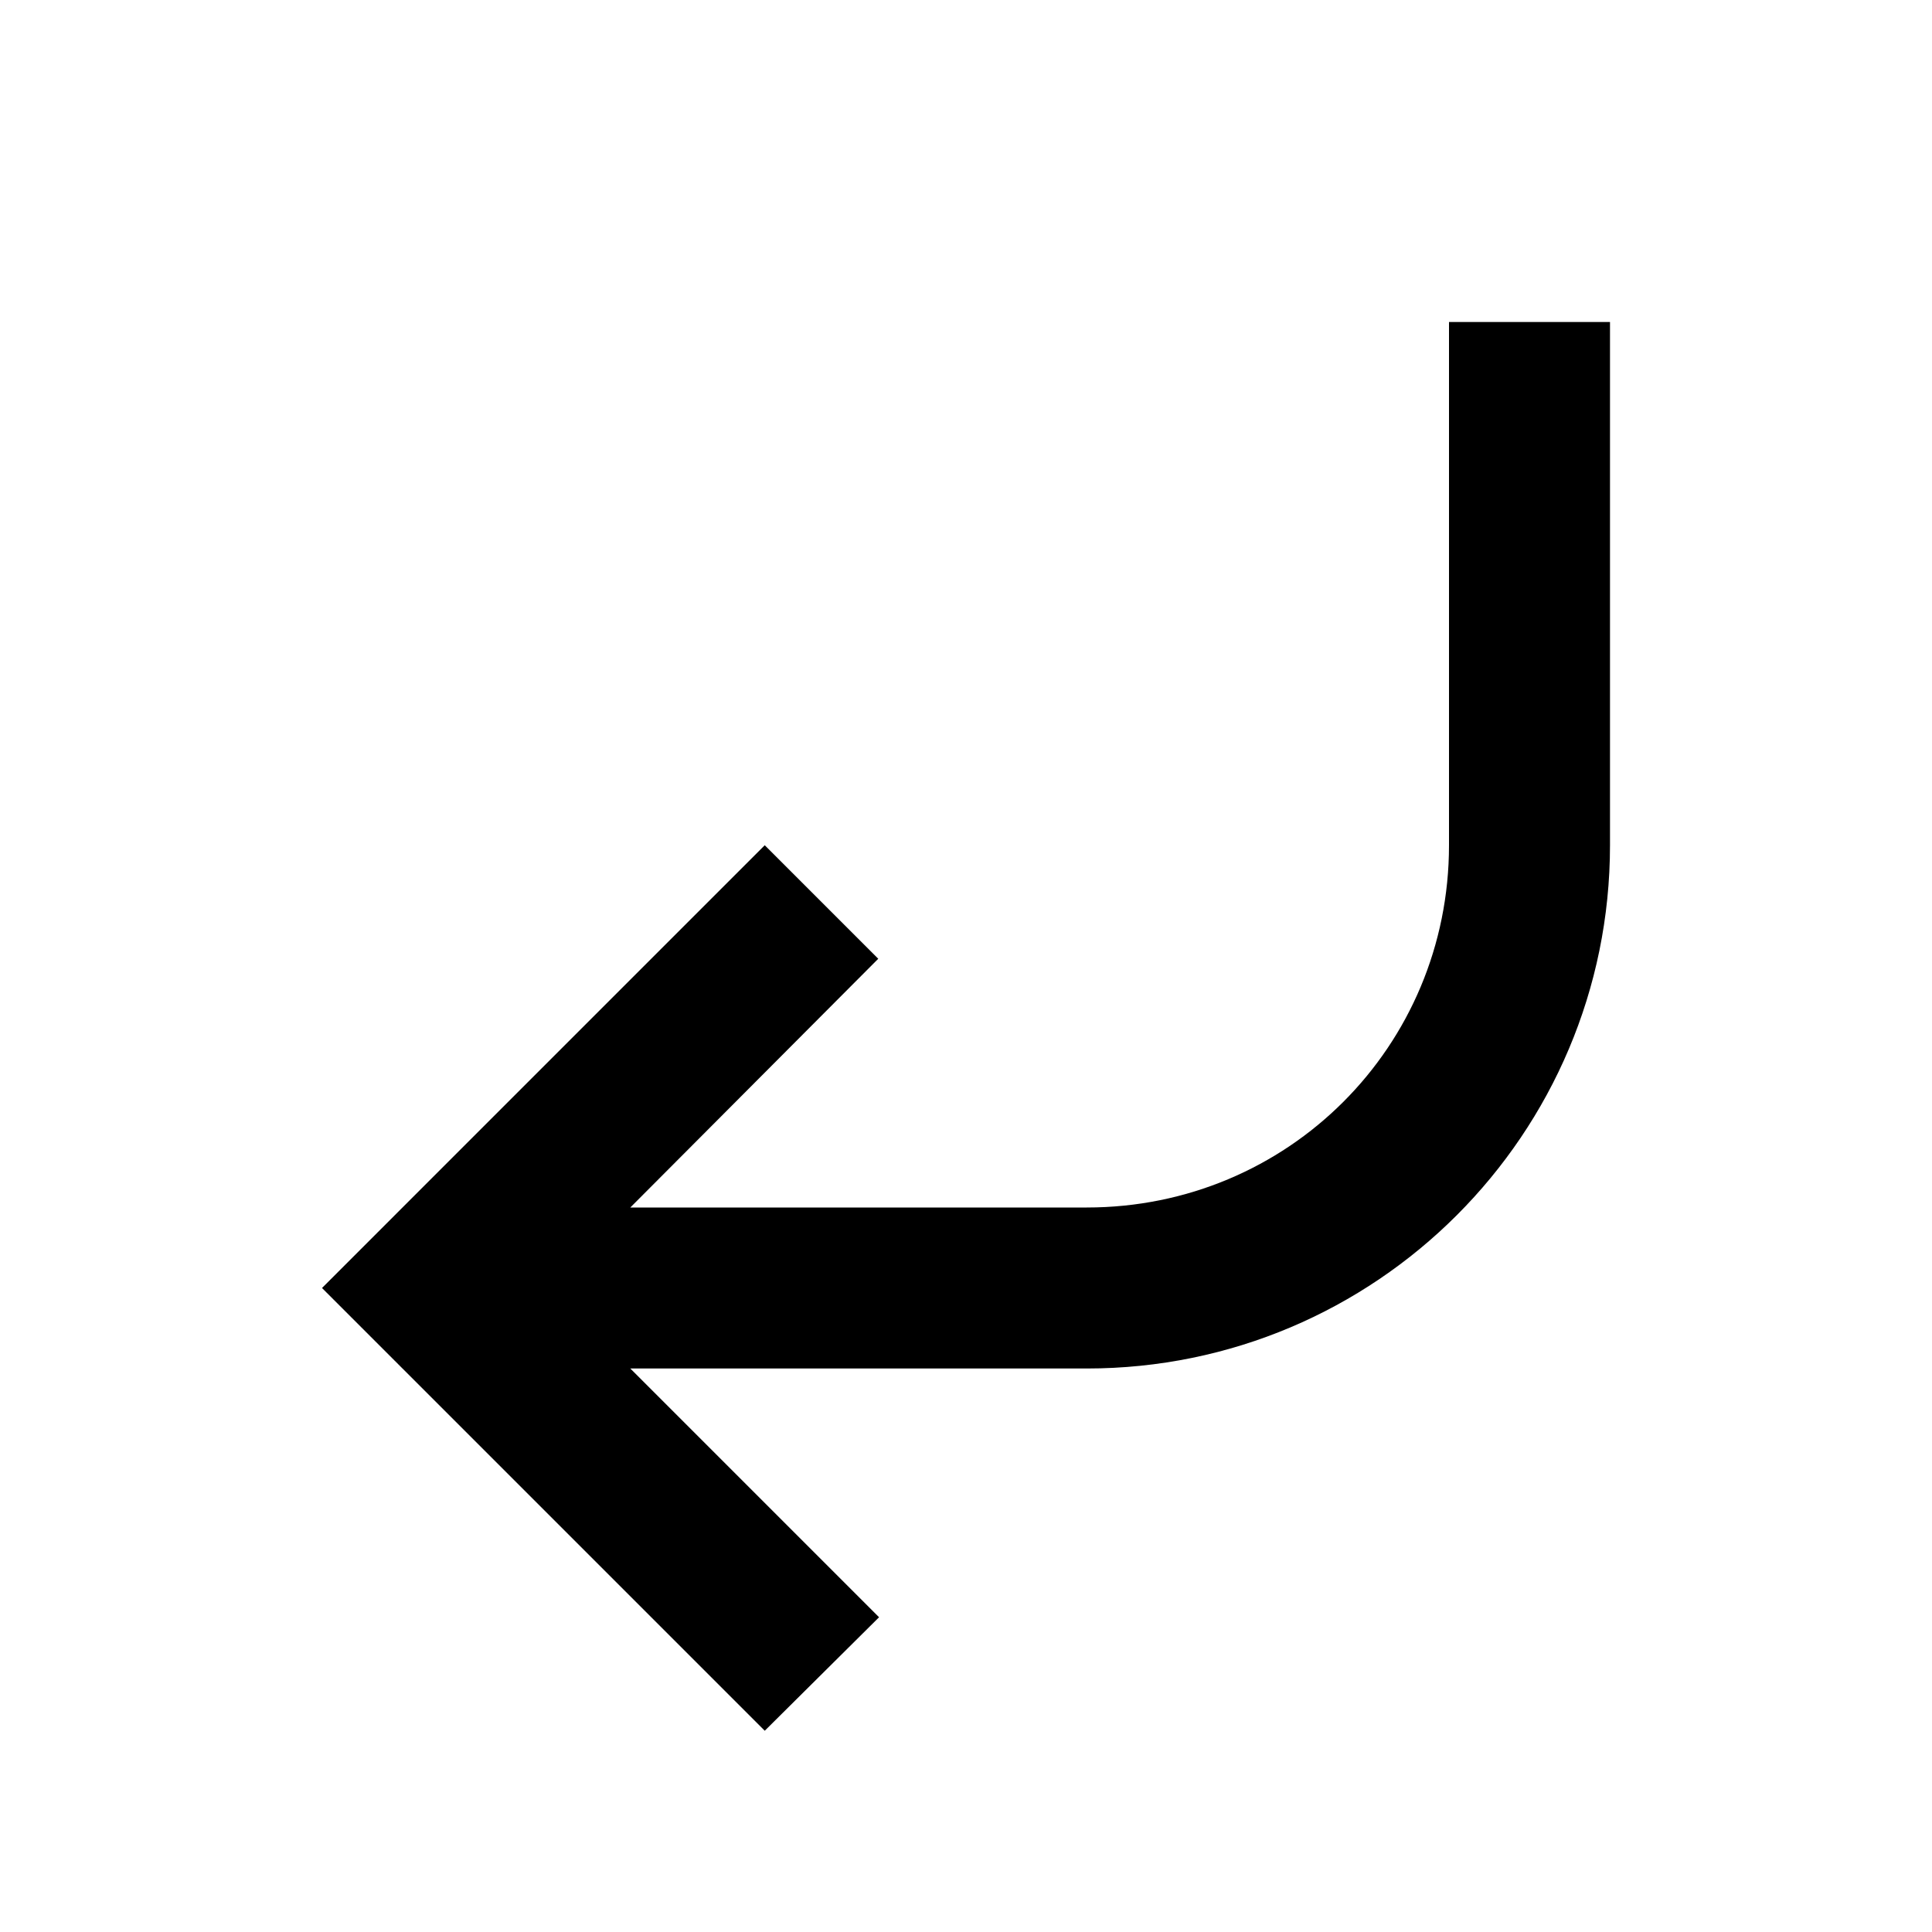
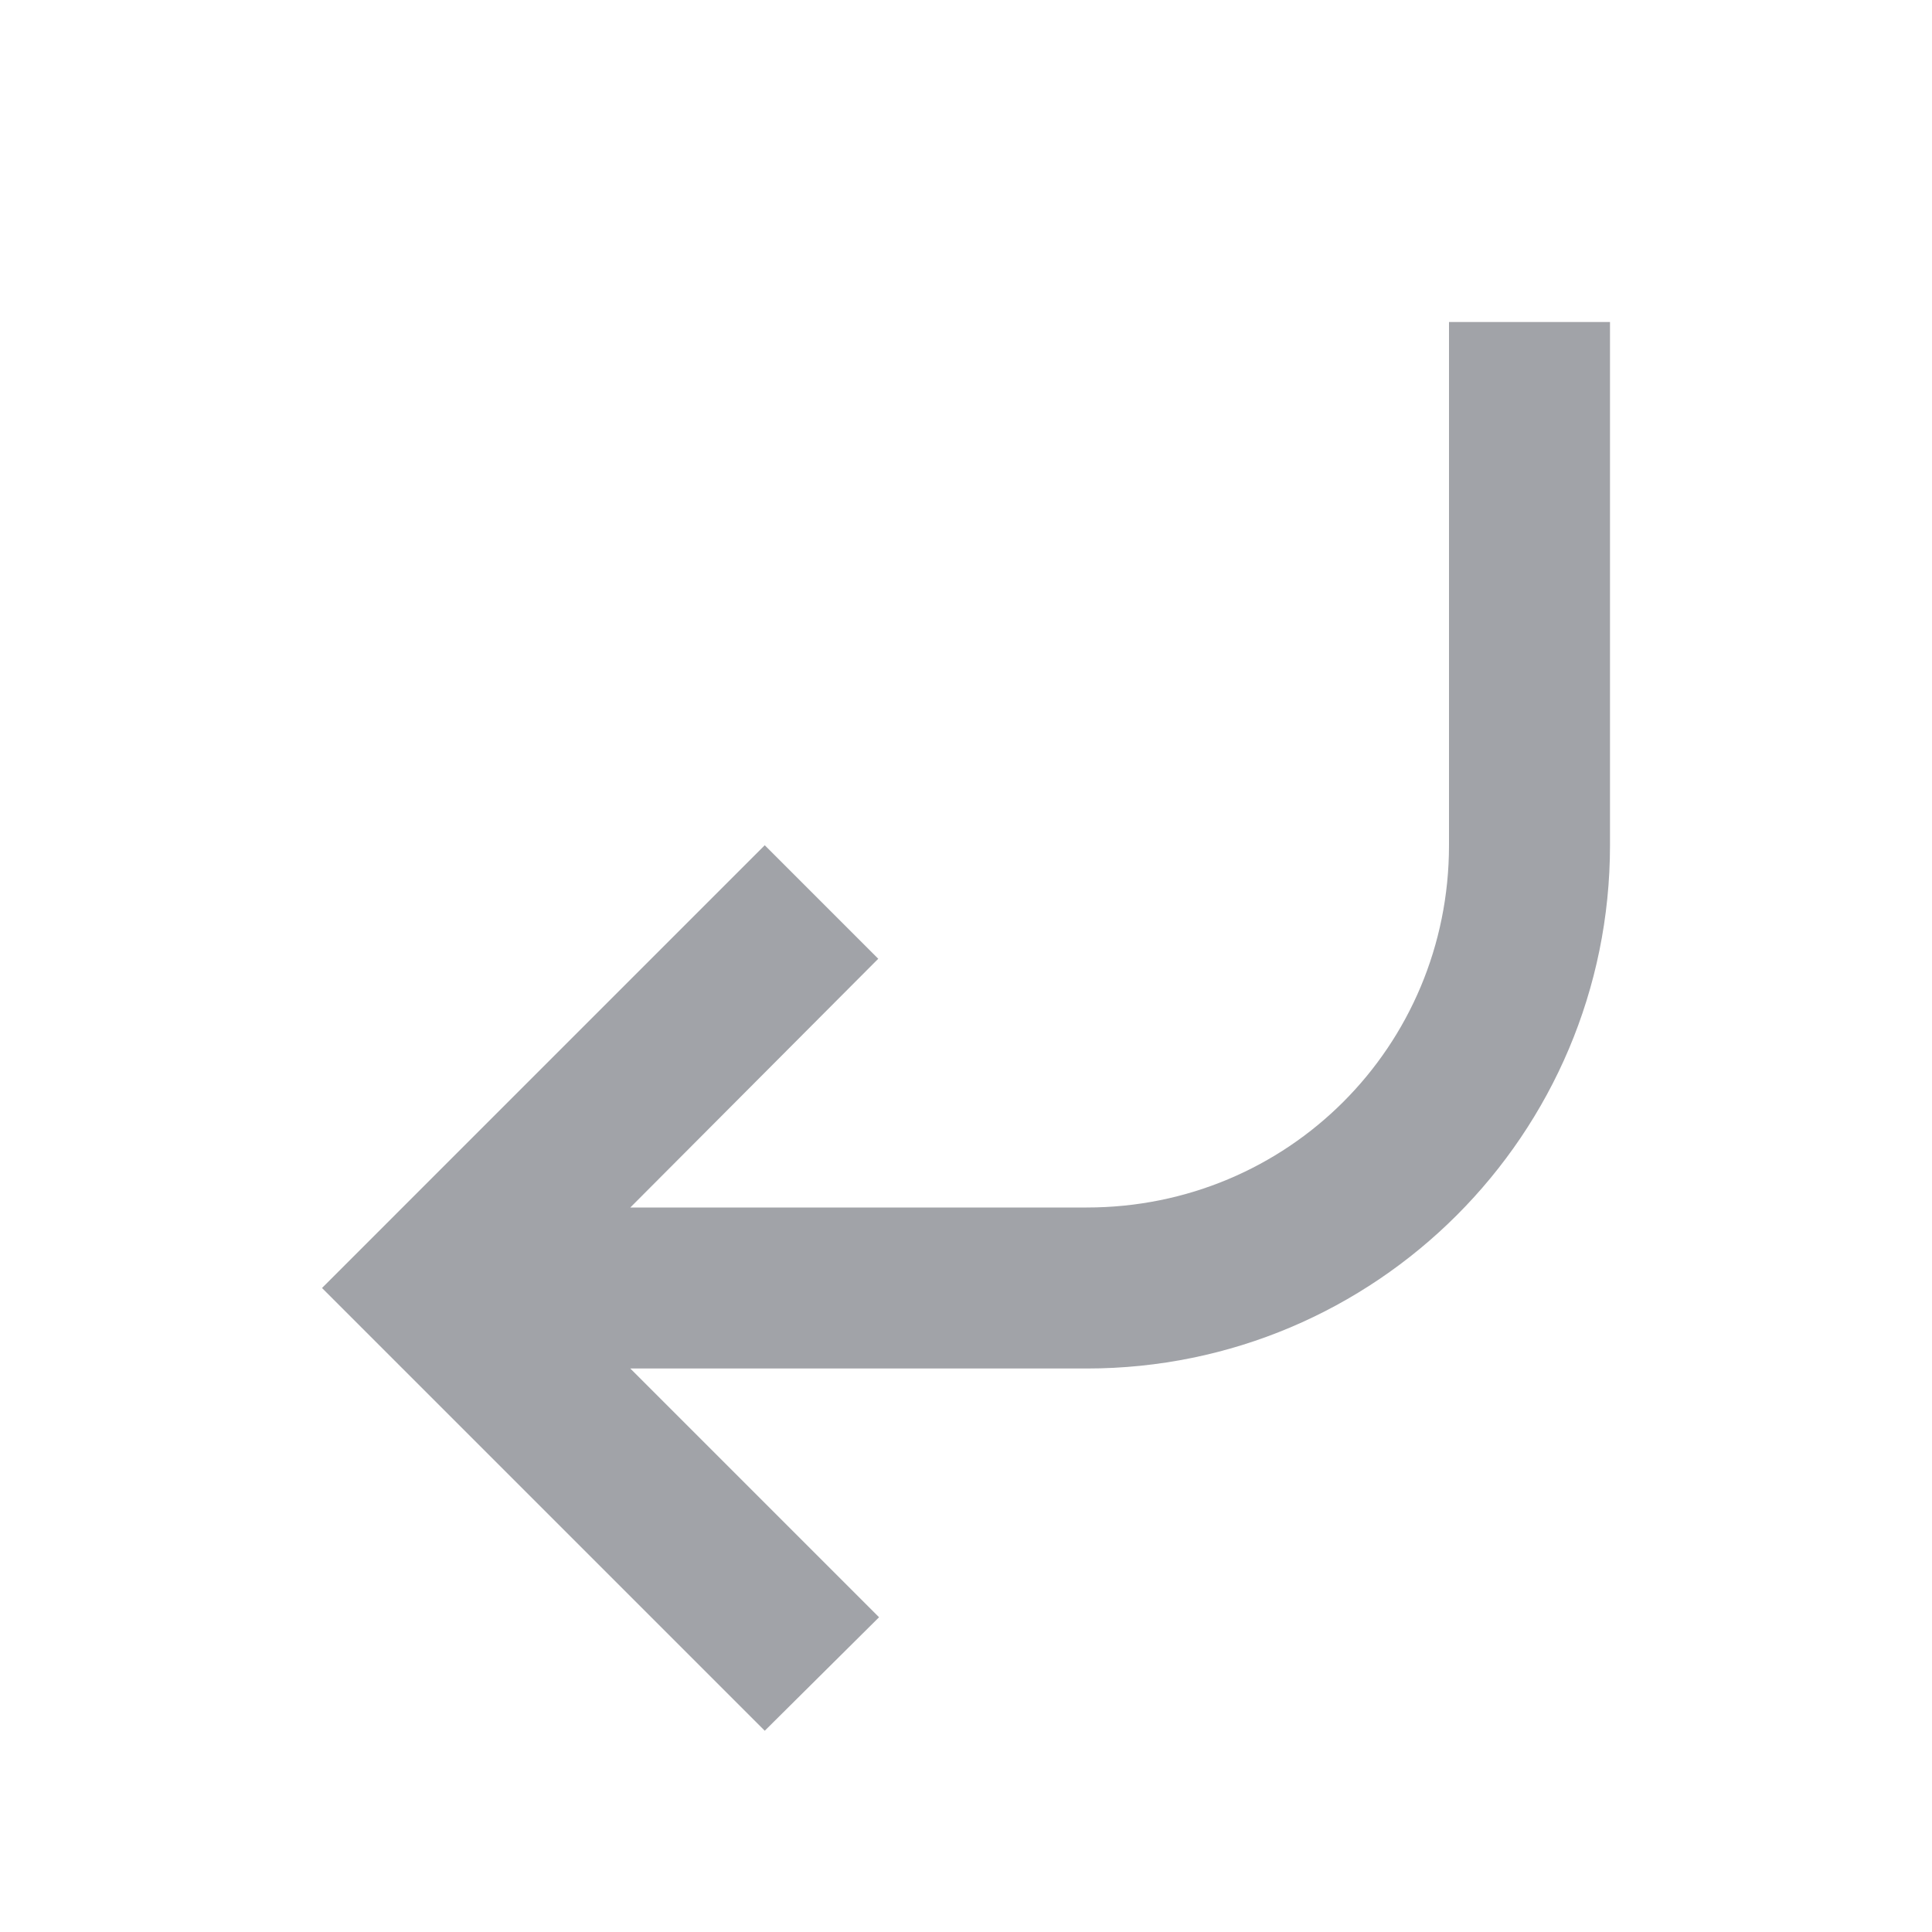
<svg xmlns="http://www.w3.org/2000/svg" viewBox="0 0 24 24">
-   <path d="M20 4V10.5C20 14.09 17.09 17 13.5 17H7.83L10.92 20.09L9.5 21.5L4 16L9.5 10.5L10.91 11.91L7.83 15H13.5C16 15 18 13 18 10.5V4H20Z" />
+   <path fill="#A1A3A8" d="M20 4V10.5C20 14.09 17.09 17 13.5 17H7.83L10.92 20.09L9.5 21.5L4 16L9.5 10.5L10.91 11.91L7.83 15H13.5C16 15 18 13 18 10.5V4H20Z" />
</svg>
